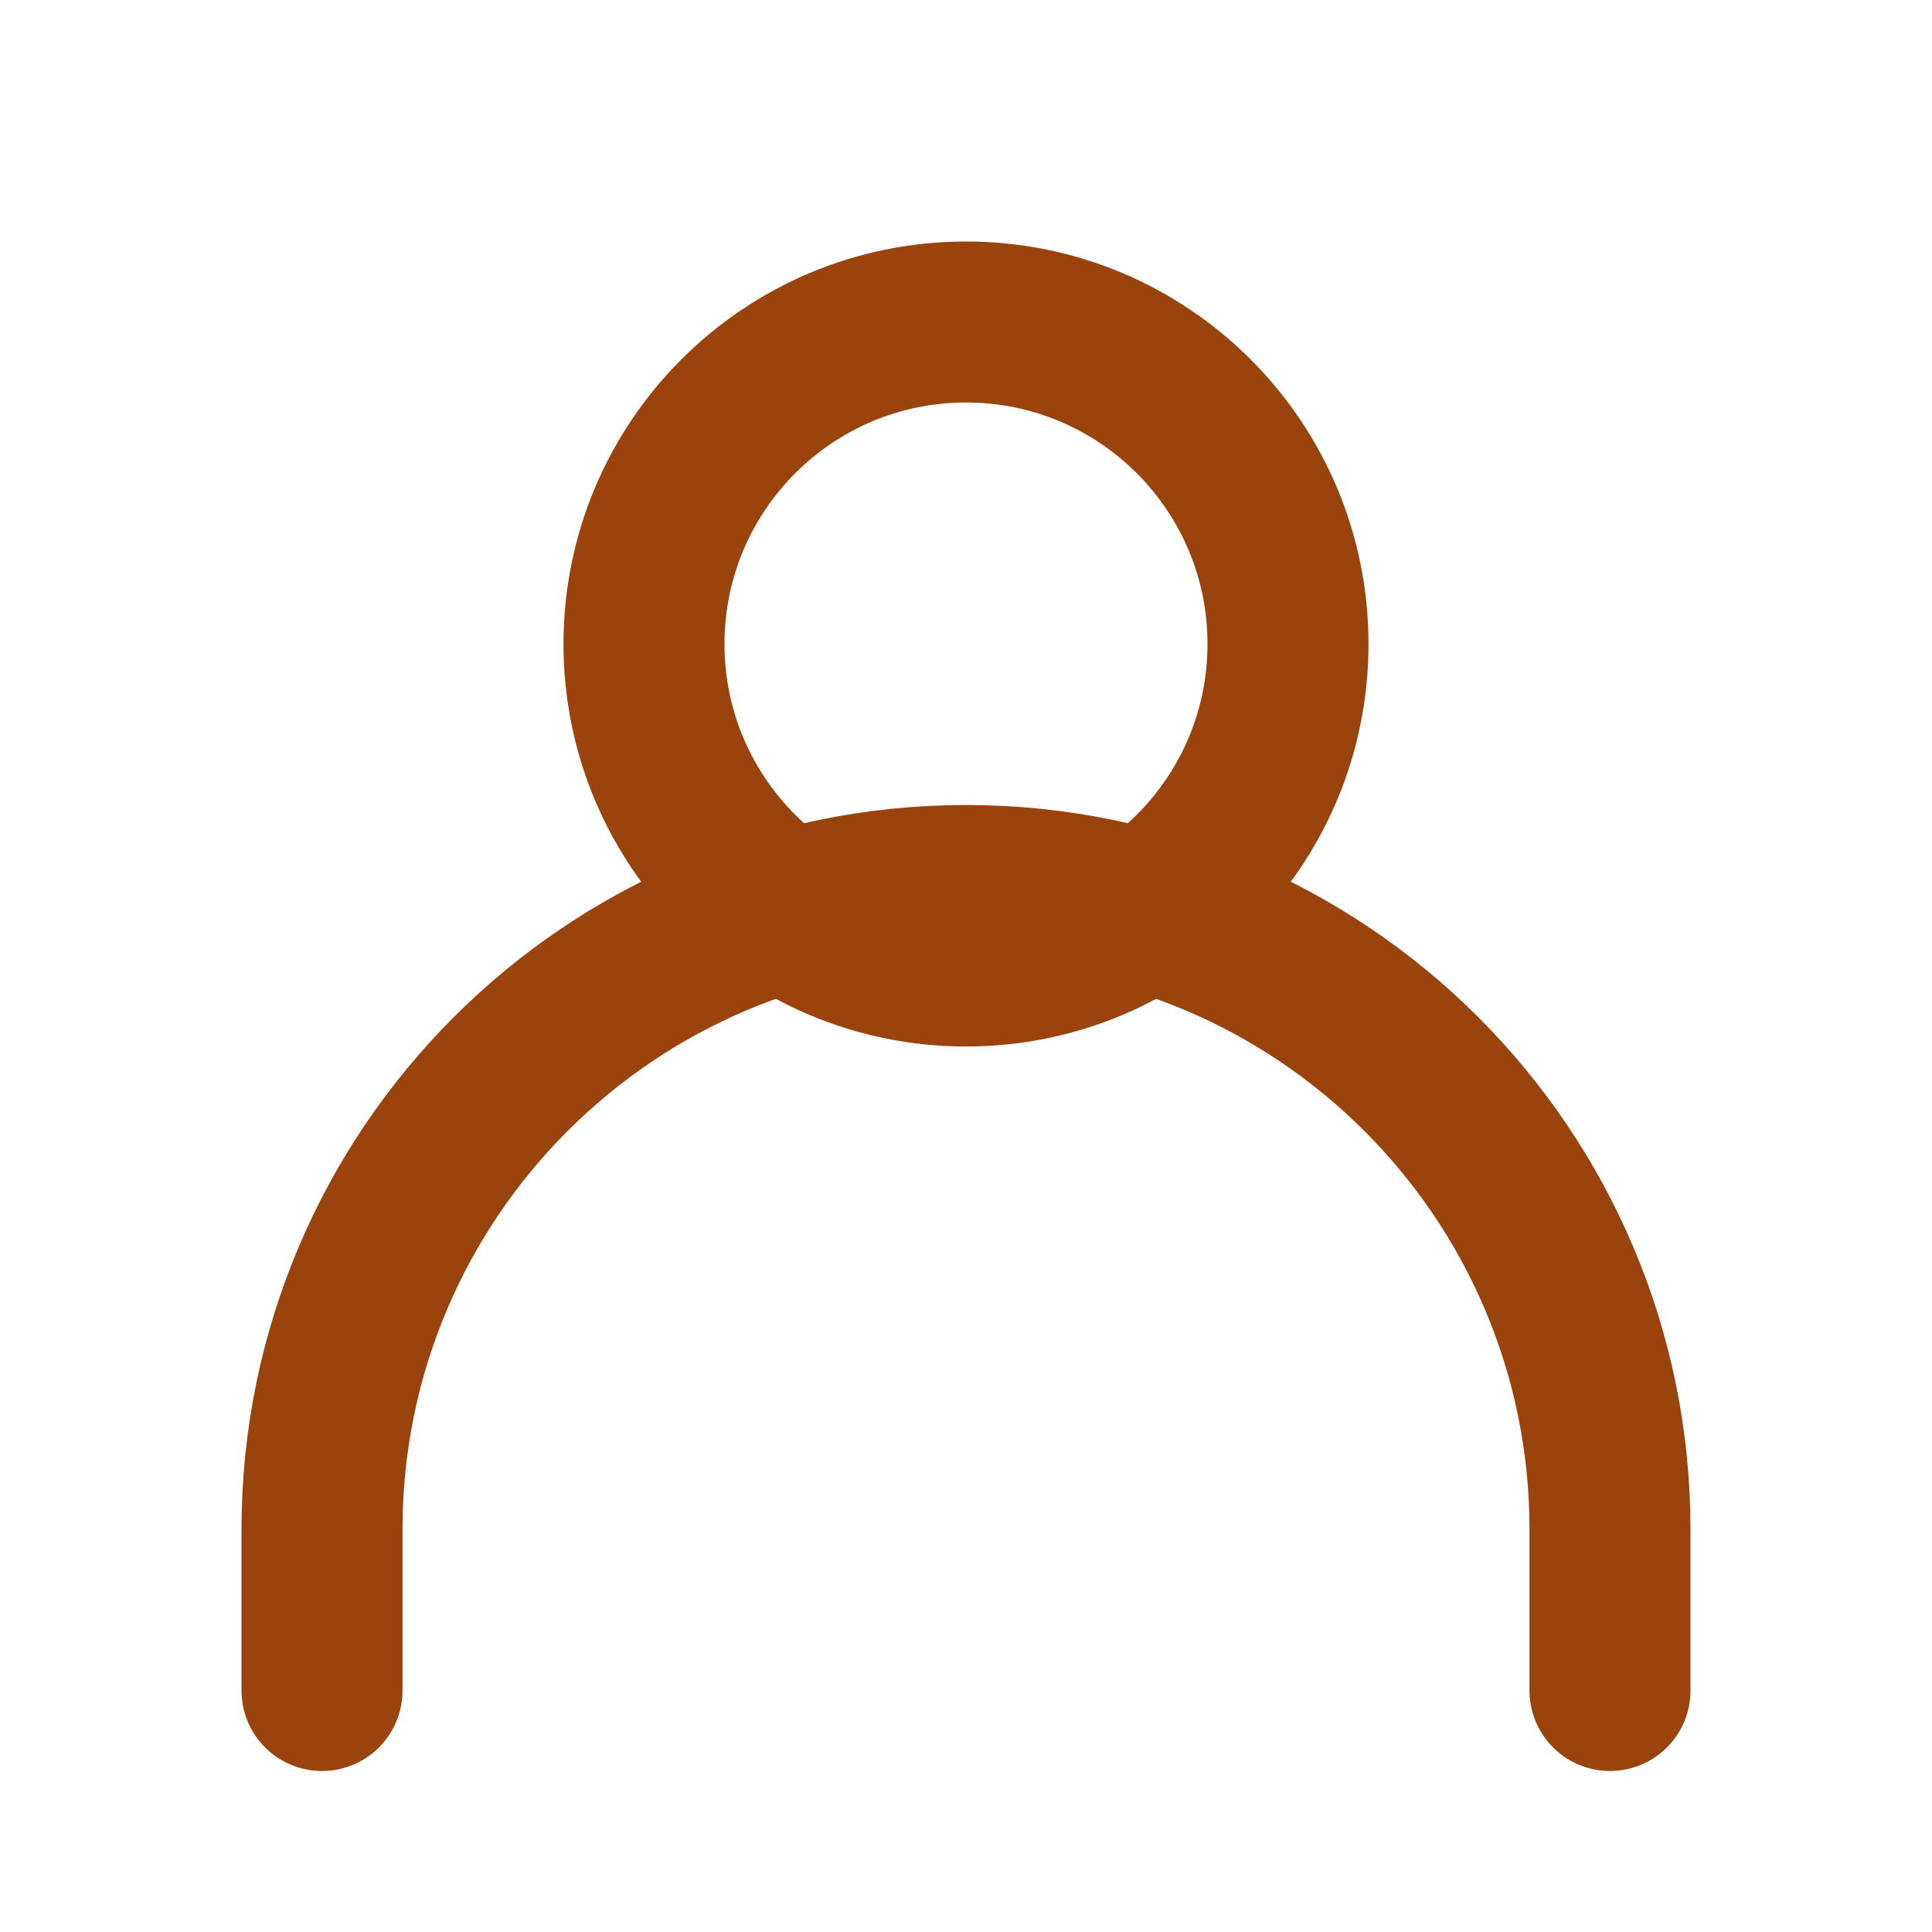
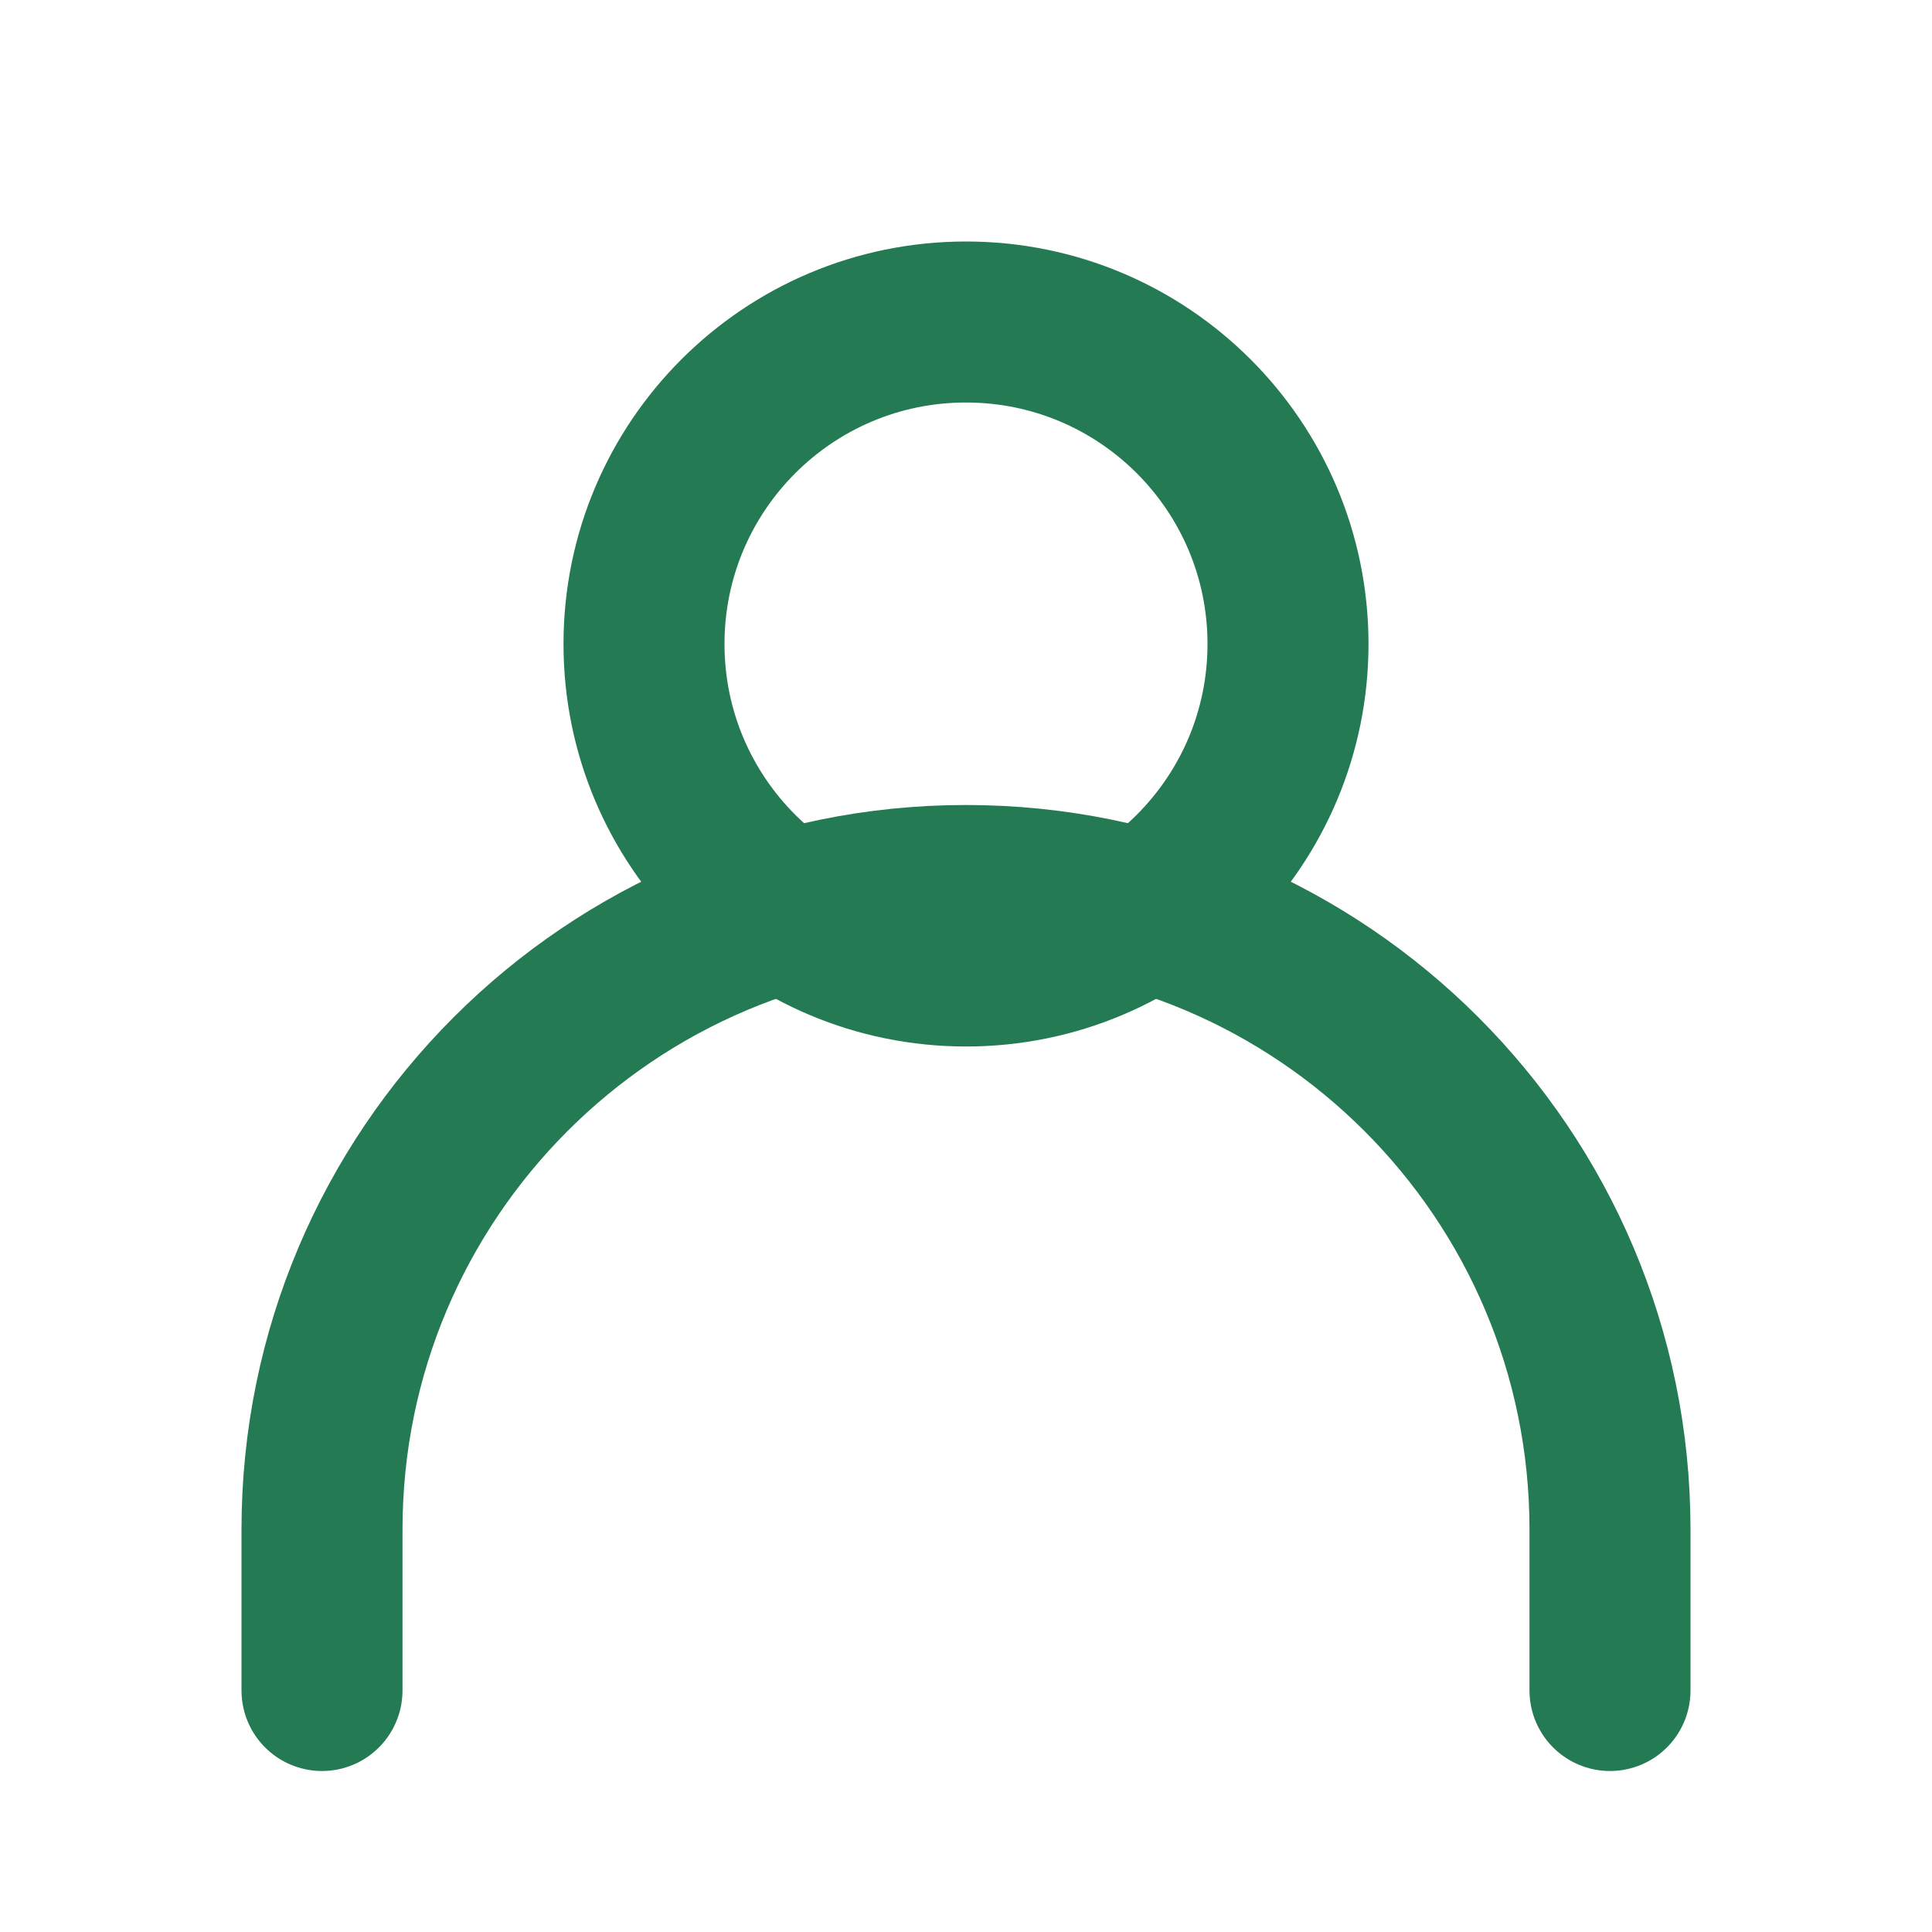
- <svg xmlns="http://www.w3.org/2000/svg" viewBox="0 0 24 24" fill="none" stroke="#9A430C" stroke-width="2" stroke-linecap="round" stroke-linejoin="round">
+ <svg xmlns="http://www.w3.org/2000/svg" viewBox="0 0 24 24" fill="none" stroke="#247A52" stroke-width="2" stroke-linecap="round" stroke-linejoin="round">
  <circle cx="12" cy="8" r="4" />
  <path d="M4 21v-2a8 8 0 0 1 16 0v2" />
</svg>
